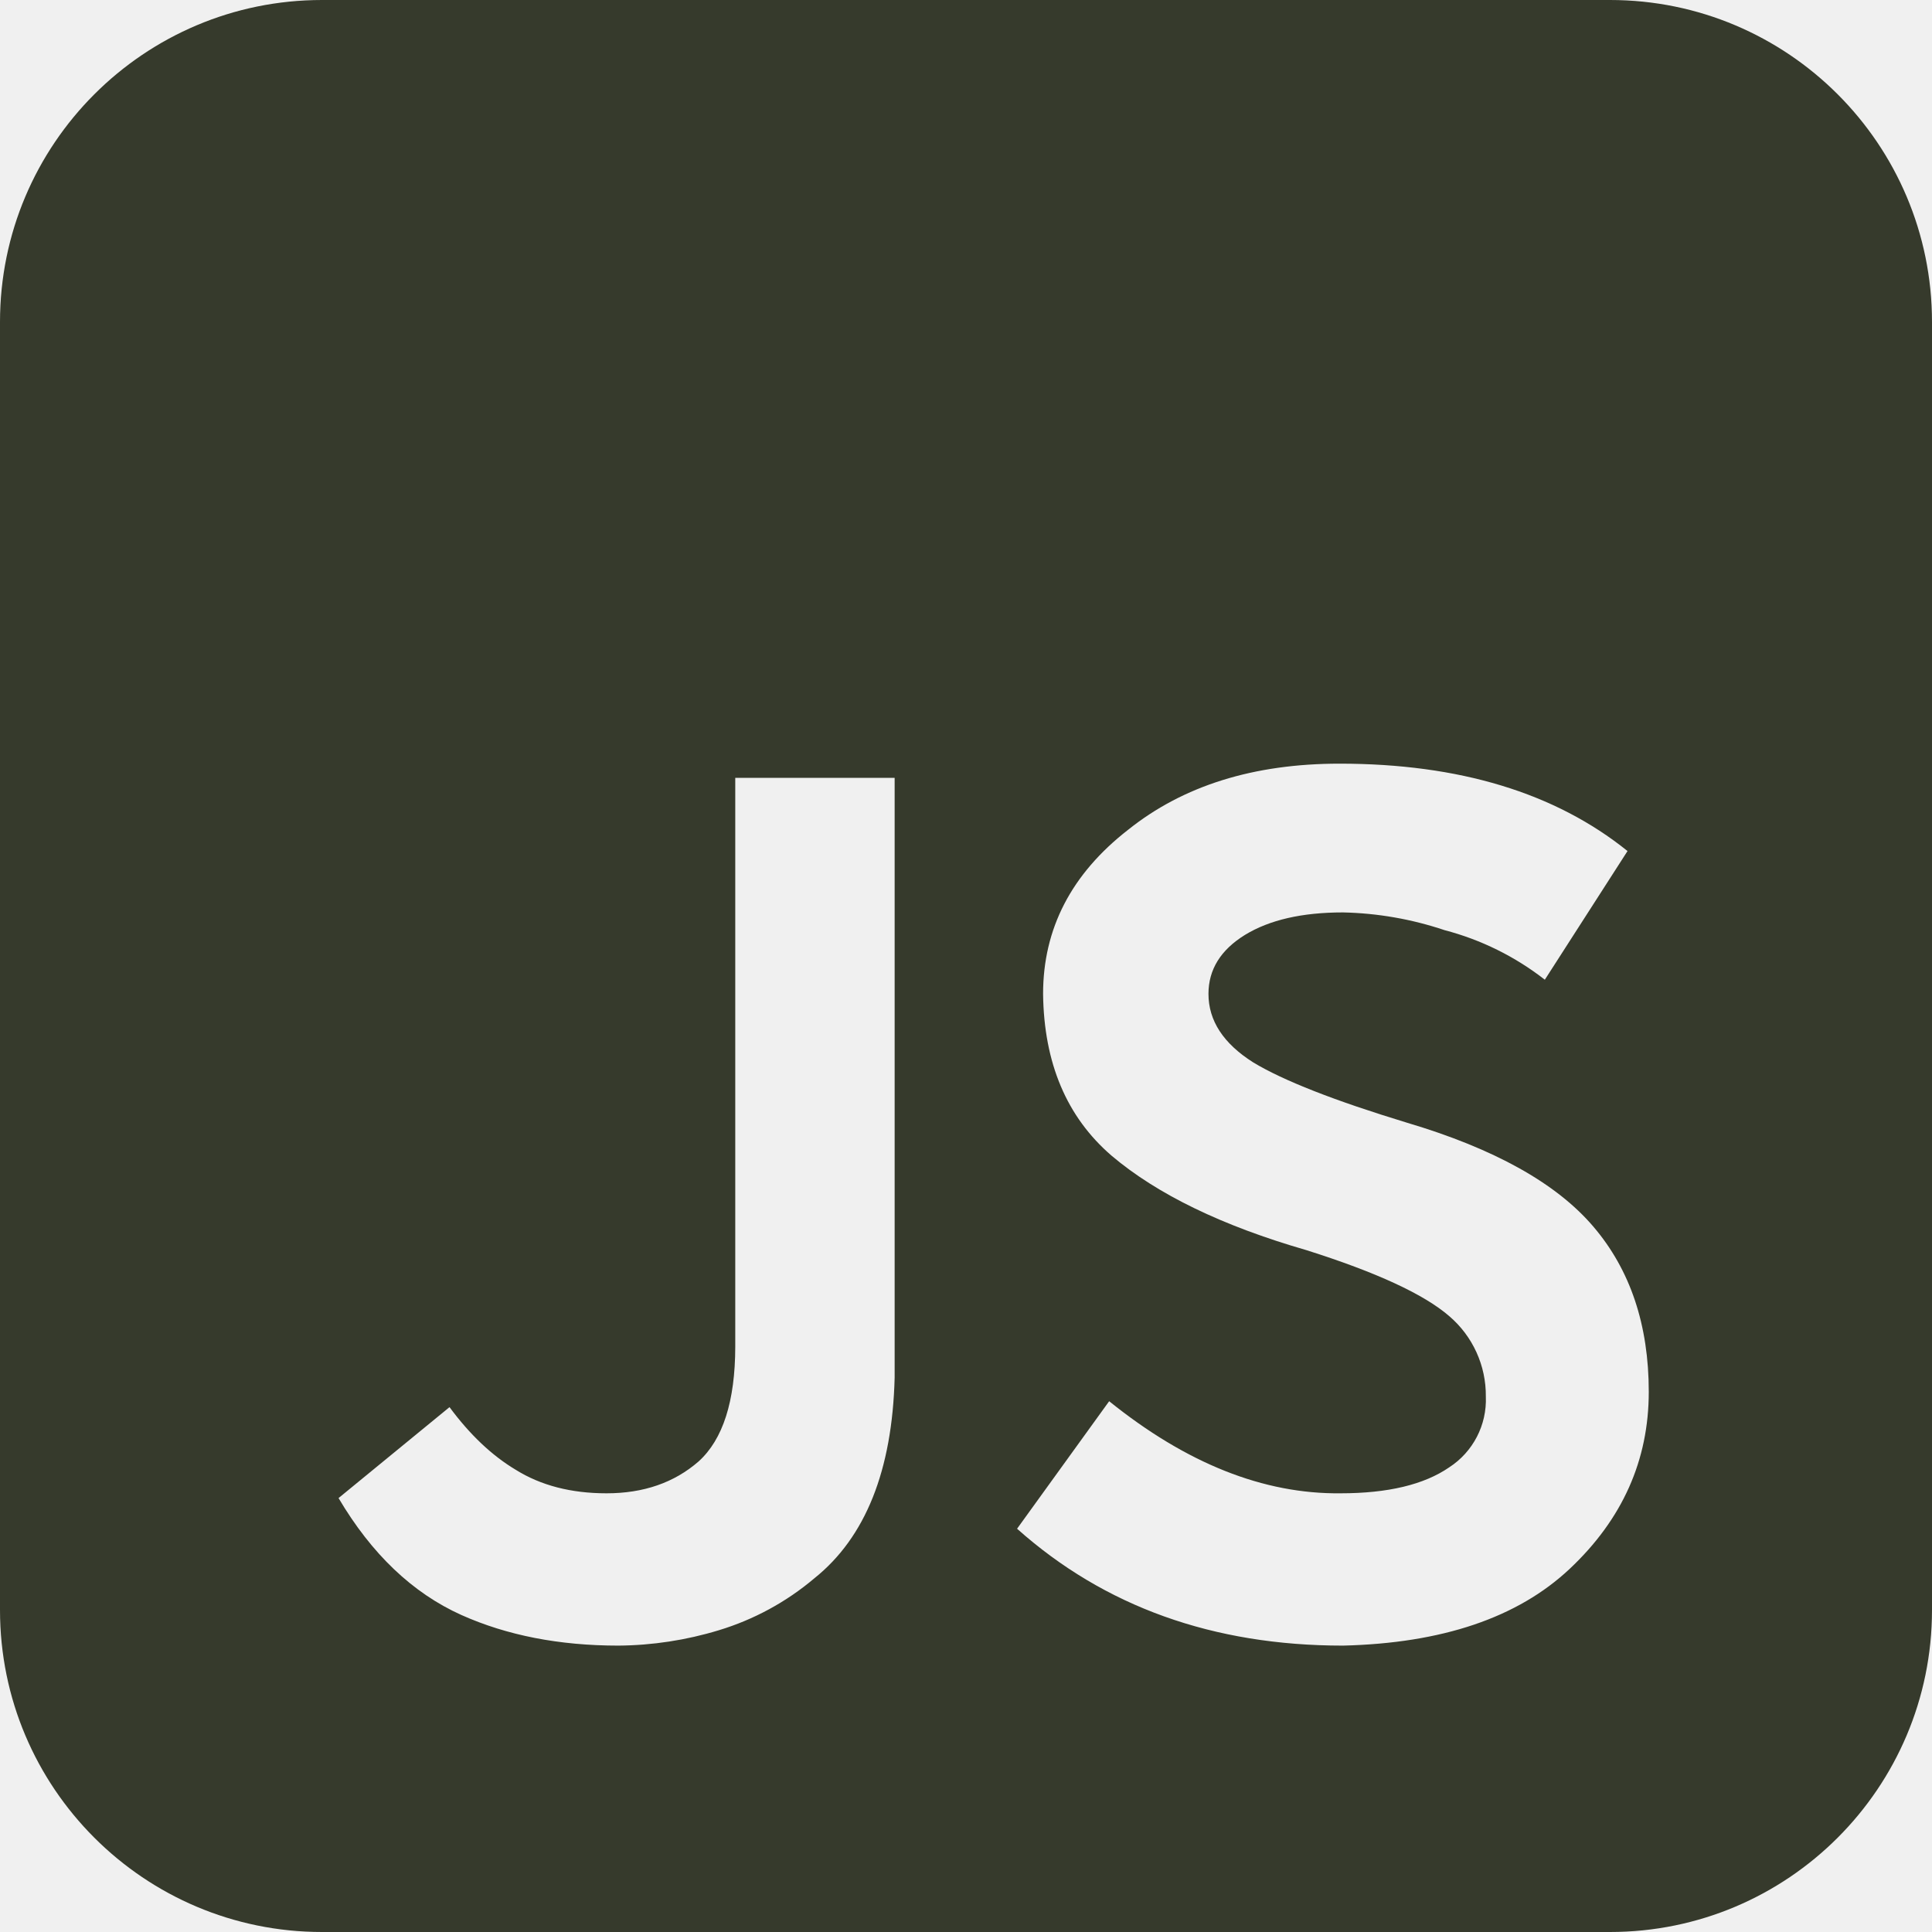
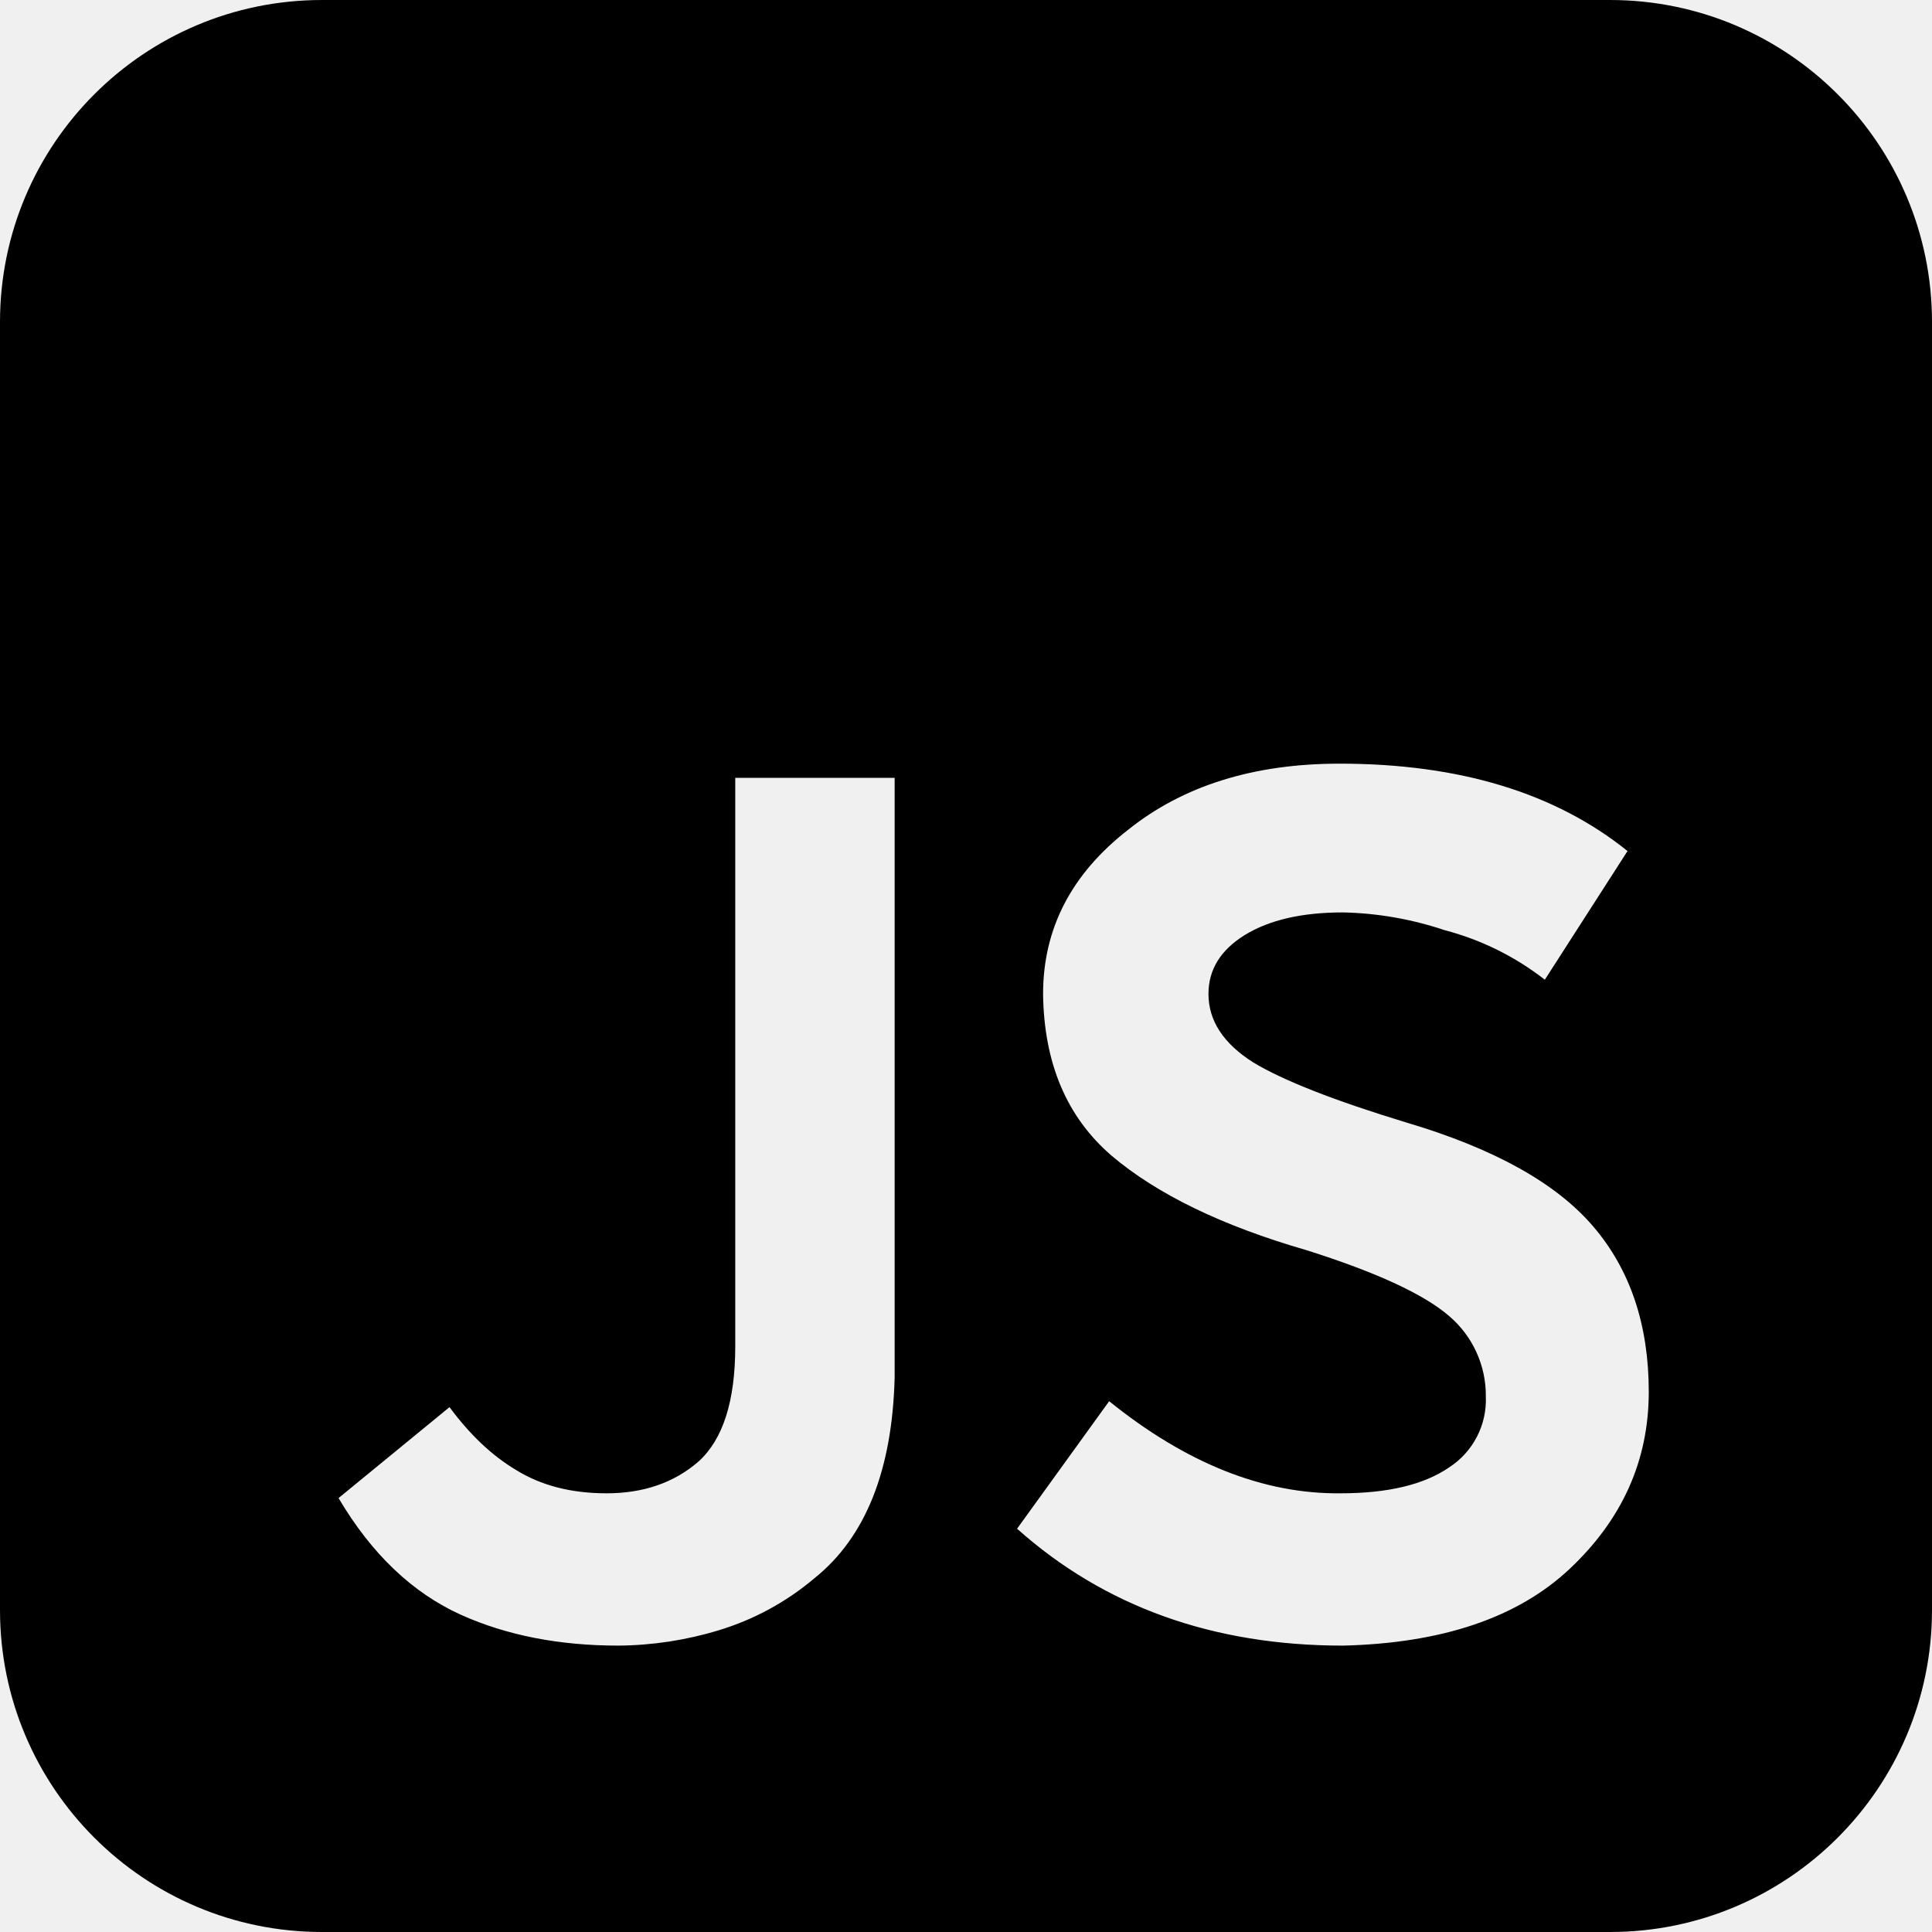
- <svg xmlns="http://www.w3.org/2000/svg" width="30" height="30" fill="none" viewBox="0 0 30 30">
-   <g clip-path="url(#a)">
-     <path fill="#363a2c" d="M5 0a5 5 0 0 0-5 5v20a5 5 0 0 0 5 5h20a5 5 0 0 0 5-5V5a5 5 0 0 0-5-5zm12.223 21.758q1.8 1.45 3.594 1.43 1.1 0 1.686-.403a1.25 1.25 0 0 0 .569-1.1 1.62 1.62 0 0 0-.567-1.247q-.587-.51-2.22-1.026-1.962-.567-3.025-1.467-1.044-.9-1.063-2.512 0-1.521 1.32-2.548 1.283-1.027 3.283-1.027 2.787 0 4.472 1.357l-1.284 1.998a4.3 4.3 0 0 0-1.558-.77 5.3 5.3 0 0 0-1.577-.275q-.95 0-1.521.349-.567.35-.567.916 0 .624.695 1.064.7.423 2.383.935 2.036.604 2.897 1.613.862 1.008.862 2.567 0 1.595-1.229 2.75-1.21 1.136-3.52 1.191-3.024 0-5.06-1.815zm-9.216 1.064q.586.366 1.411.366.862 0 1.43-.495.567-.513.569-1.778v-8.837h2.475v9.314q-.056 2.163-1.247 3.116c-.435.368-.94.642-1.485.807a5.5 5.5 0 0 1-1.558.238q-1.376 0-2.439-.476-1.136-.512-1.906-1.815L6.98 21.85q.475.642 1.027.972" />
-   </g>
-   <defs>
-     <clipPath id="a">
-       <path fill="#fff" d="M0 0h30v30H0z" />
-     </clipPath>
-   </defs>
+ <svg xmlns="http://www.w3.org/2000/svg" width="30" height="30" fill="currentColor" viewBox="0 0 30 30">
+   <path d="M5 0a5 5 0 0 0-5 5v20a5 5 0 0 0 5 5h20a5 5 0 0 0 5-5V5a5 5 0 0 0-5-5zm12.223 21.758q1.8 1.45 3.594 1.43 1.1 0 1.686-.403a1.25 1.25 0 0 0 .569-1.1 1.62 1.62 0 0 0-.567-1.247q-.587-.51-2.22-1.026-1.962-.567-3.025-1.467-1.044-.9-1.063-2.512 0-1.521 1.32-2.548 1.283-1.027 3.283-1.027 2.787 0 4.472 1.357l-1.284 1.998a4.3 4.3 0 0 0-1.558-.77 5.3 5.3 0 0 0-1.577-.275q-.95 0-1.521.349-.567.35-.567.916 0 .624.695 1.064.7.423 2.383.935 2.036.604 2.897 1.613.862 1.008.862 2.567 0 1.595-1.229 2.75-1.21 1.136-3.52 1.191-3.024 0-5.06-1.815zm-9.216 1.064q.586.366 1.411.366.862 0 1.43-.495.567-.513.569-1.778v-8.837h2.475v9.314q-.056 2.163-1.247 3.116c-.435.368-.94.642-1.485.807a5.5 5.5 0 0 1-1.558.238q-1.376 0-2.439-.476-1.136-.512-1.906-1.815L6.98 21.85q.475.642 1.027.972" />
</svg>
